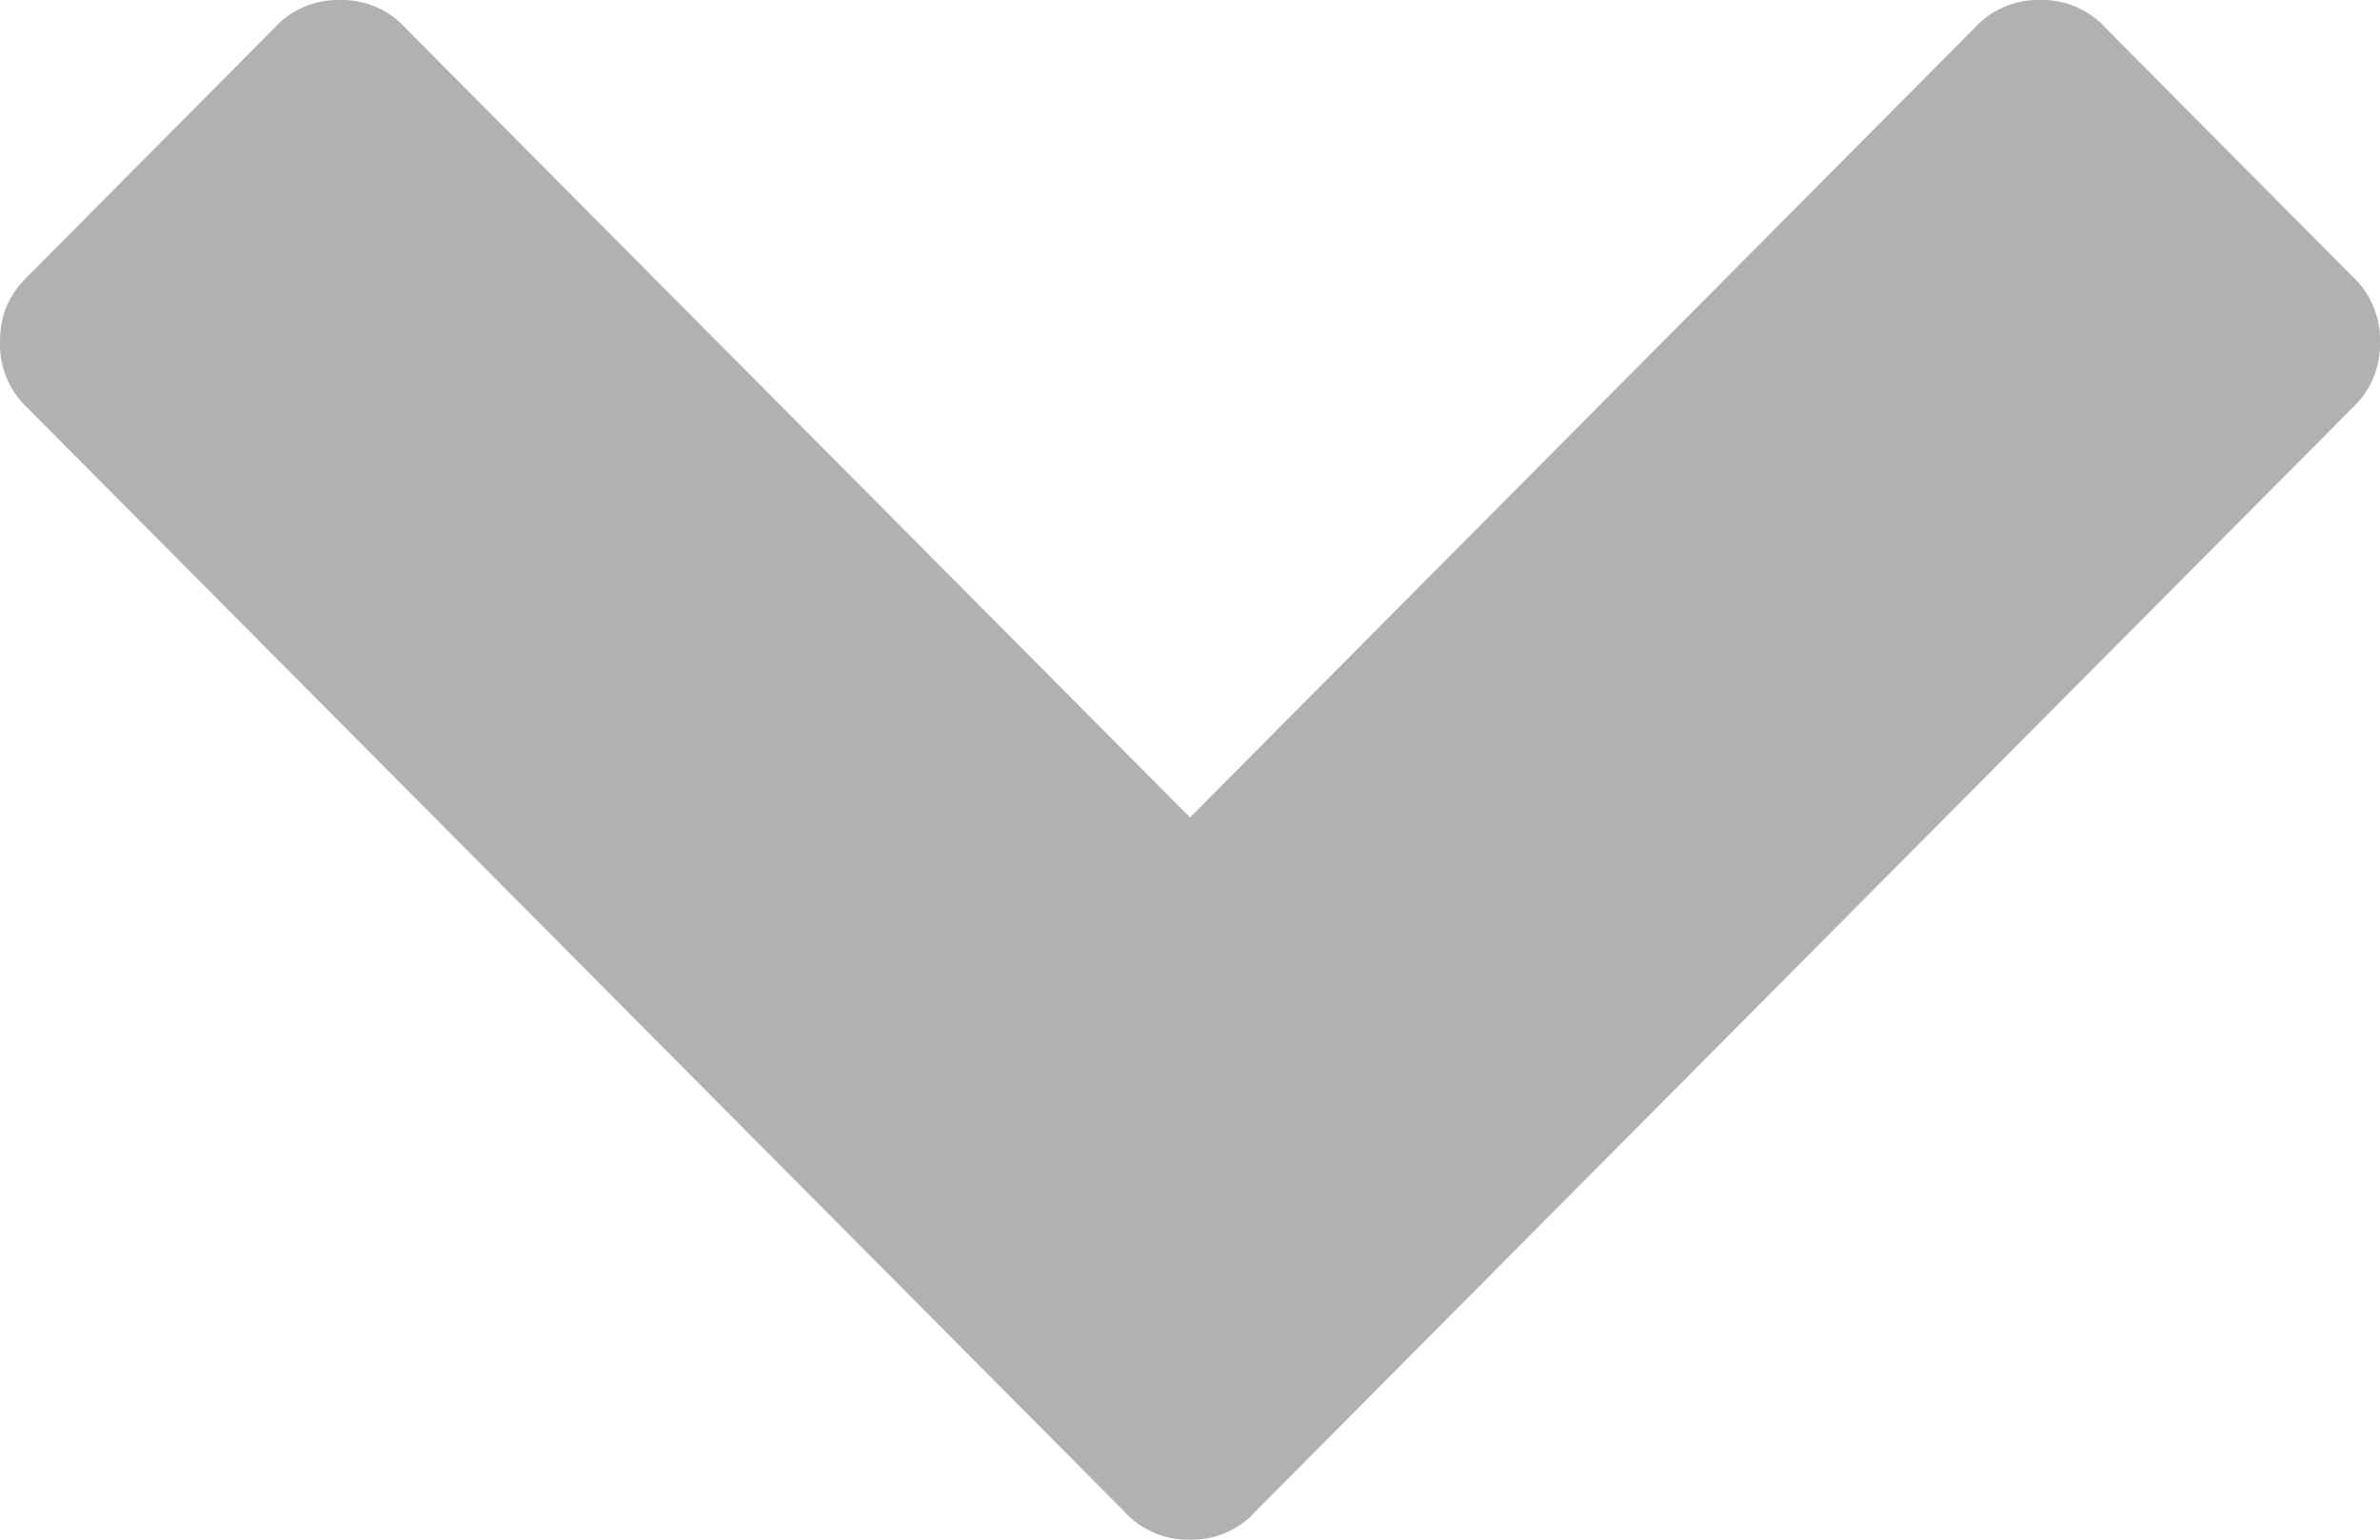
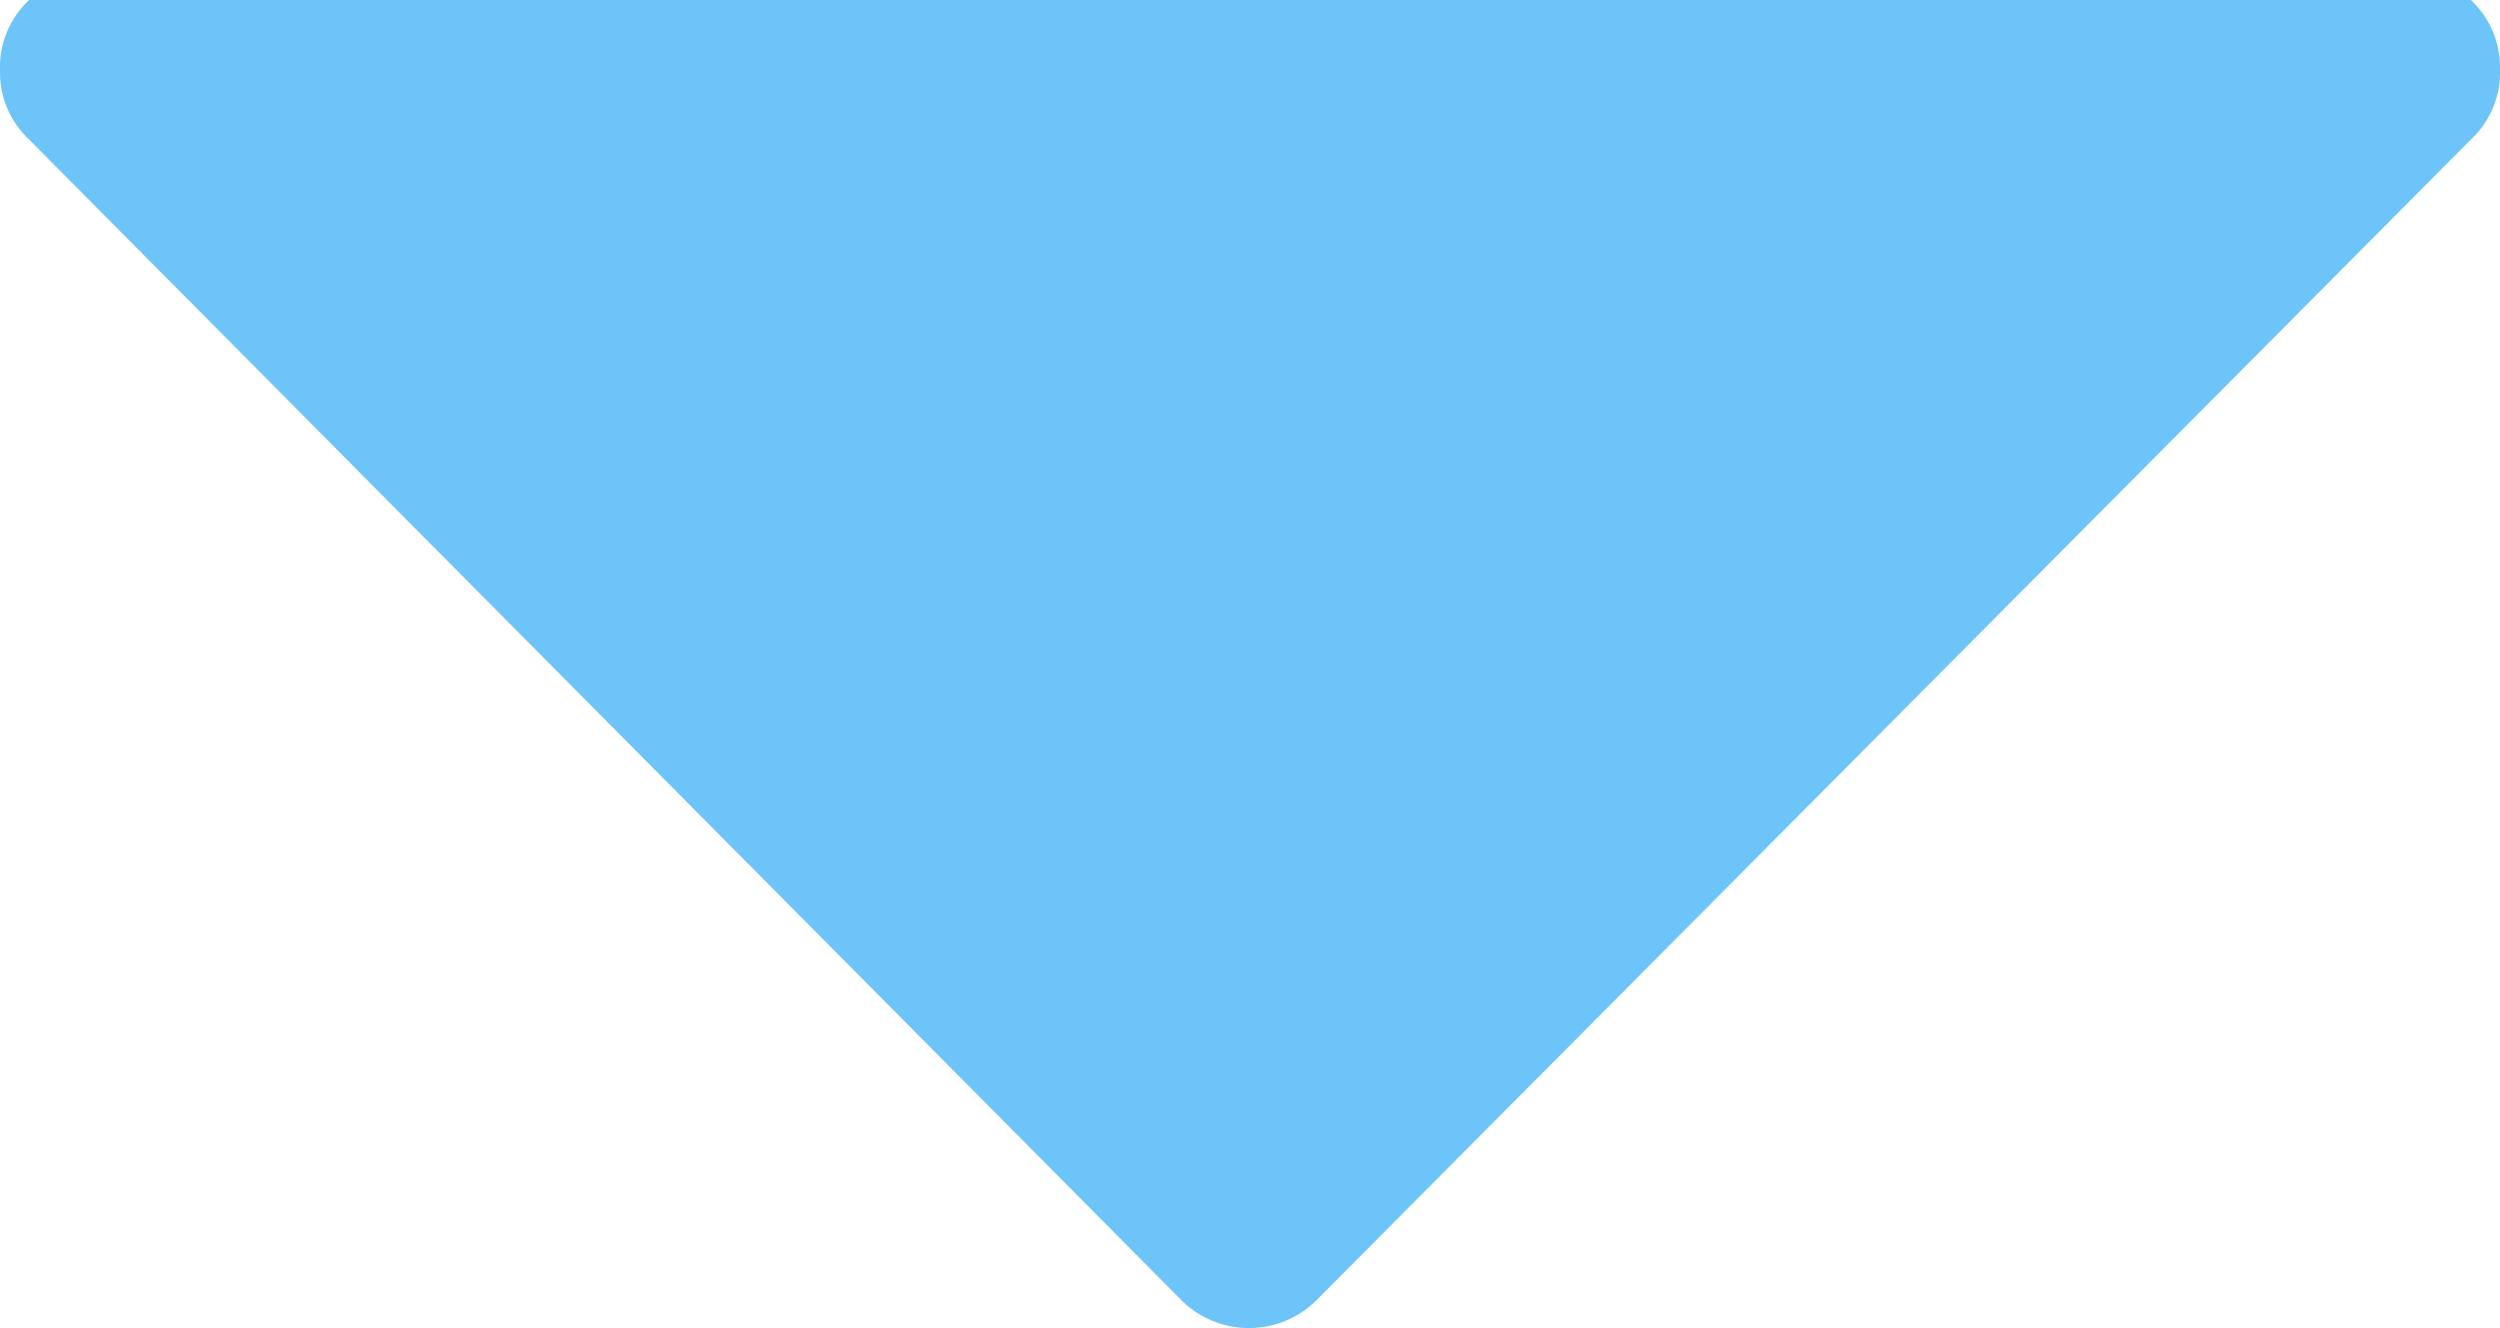
- <svg xmlns="http://www.w3.org/2000/svg" viewBox="0 0 17 11" width="17" height="11">
-   <path fill="#B1B1B1" d="M.202 1.97L1.956.204A.61.61 0 0 1 2.43 0a.61.61 0 0 1 .47.204L8.5 5.84 14.1.204A.61.61 0 0 1 14.57 0a.61.61 0 0 1 .474.204l1.754 1.766a.618.618 0 0 1 .202.473.62.62 0 0 1-.202.476l-7.826 7.875A.61.61 0 0 1 8.5 11a.61.61 0 0 1-.472-.204L.202 2.92A.618.618 0 0 1 0 2.444c0-.203.067-.34.202-.475z" />
+ <svg xmlns="http://www.w3.org/2000/svg" width="12" height="6.37" viewBox="0 0 12 6.37">
+   <path d="M.14,0H11.86A.44.44,0,0,1,12,.33a.44.44,0,0,1-.14.34L6.33,6.23a.46.46,0,0,1-.67,0L.14.67A.44.44,0,0,1,0,.34.44.44,0,0,1,.14,0Z" transform="translate(0)" style="fill:#6dc4f8" />
</svg>
